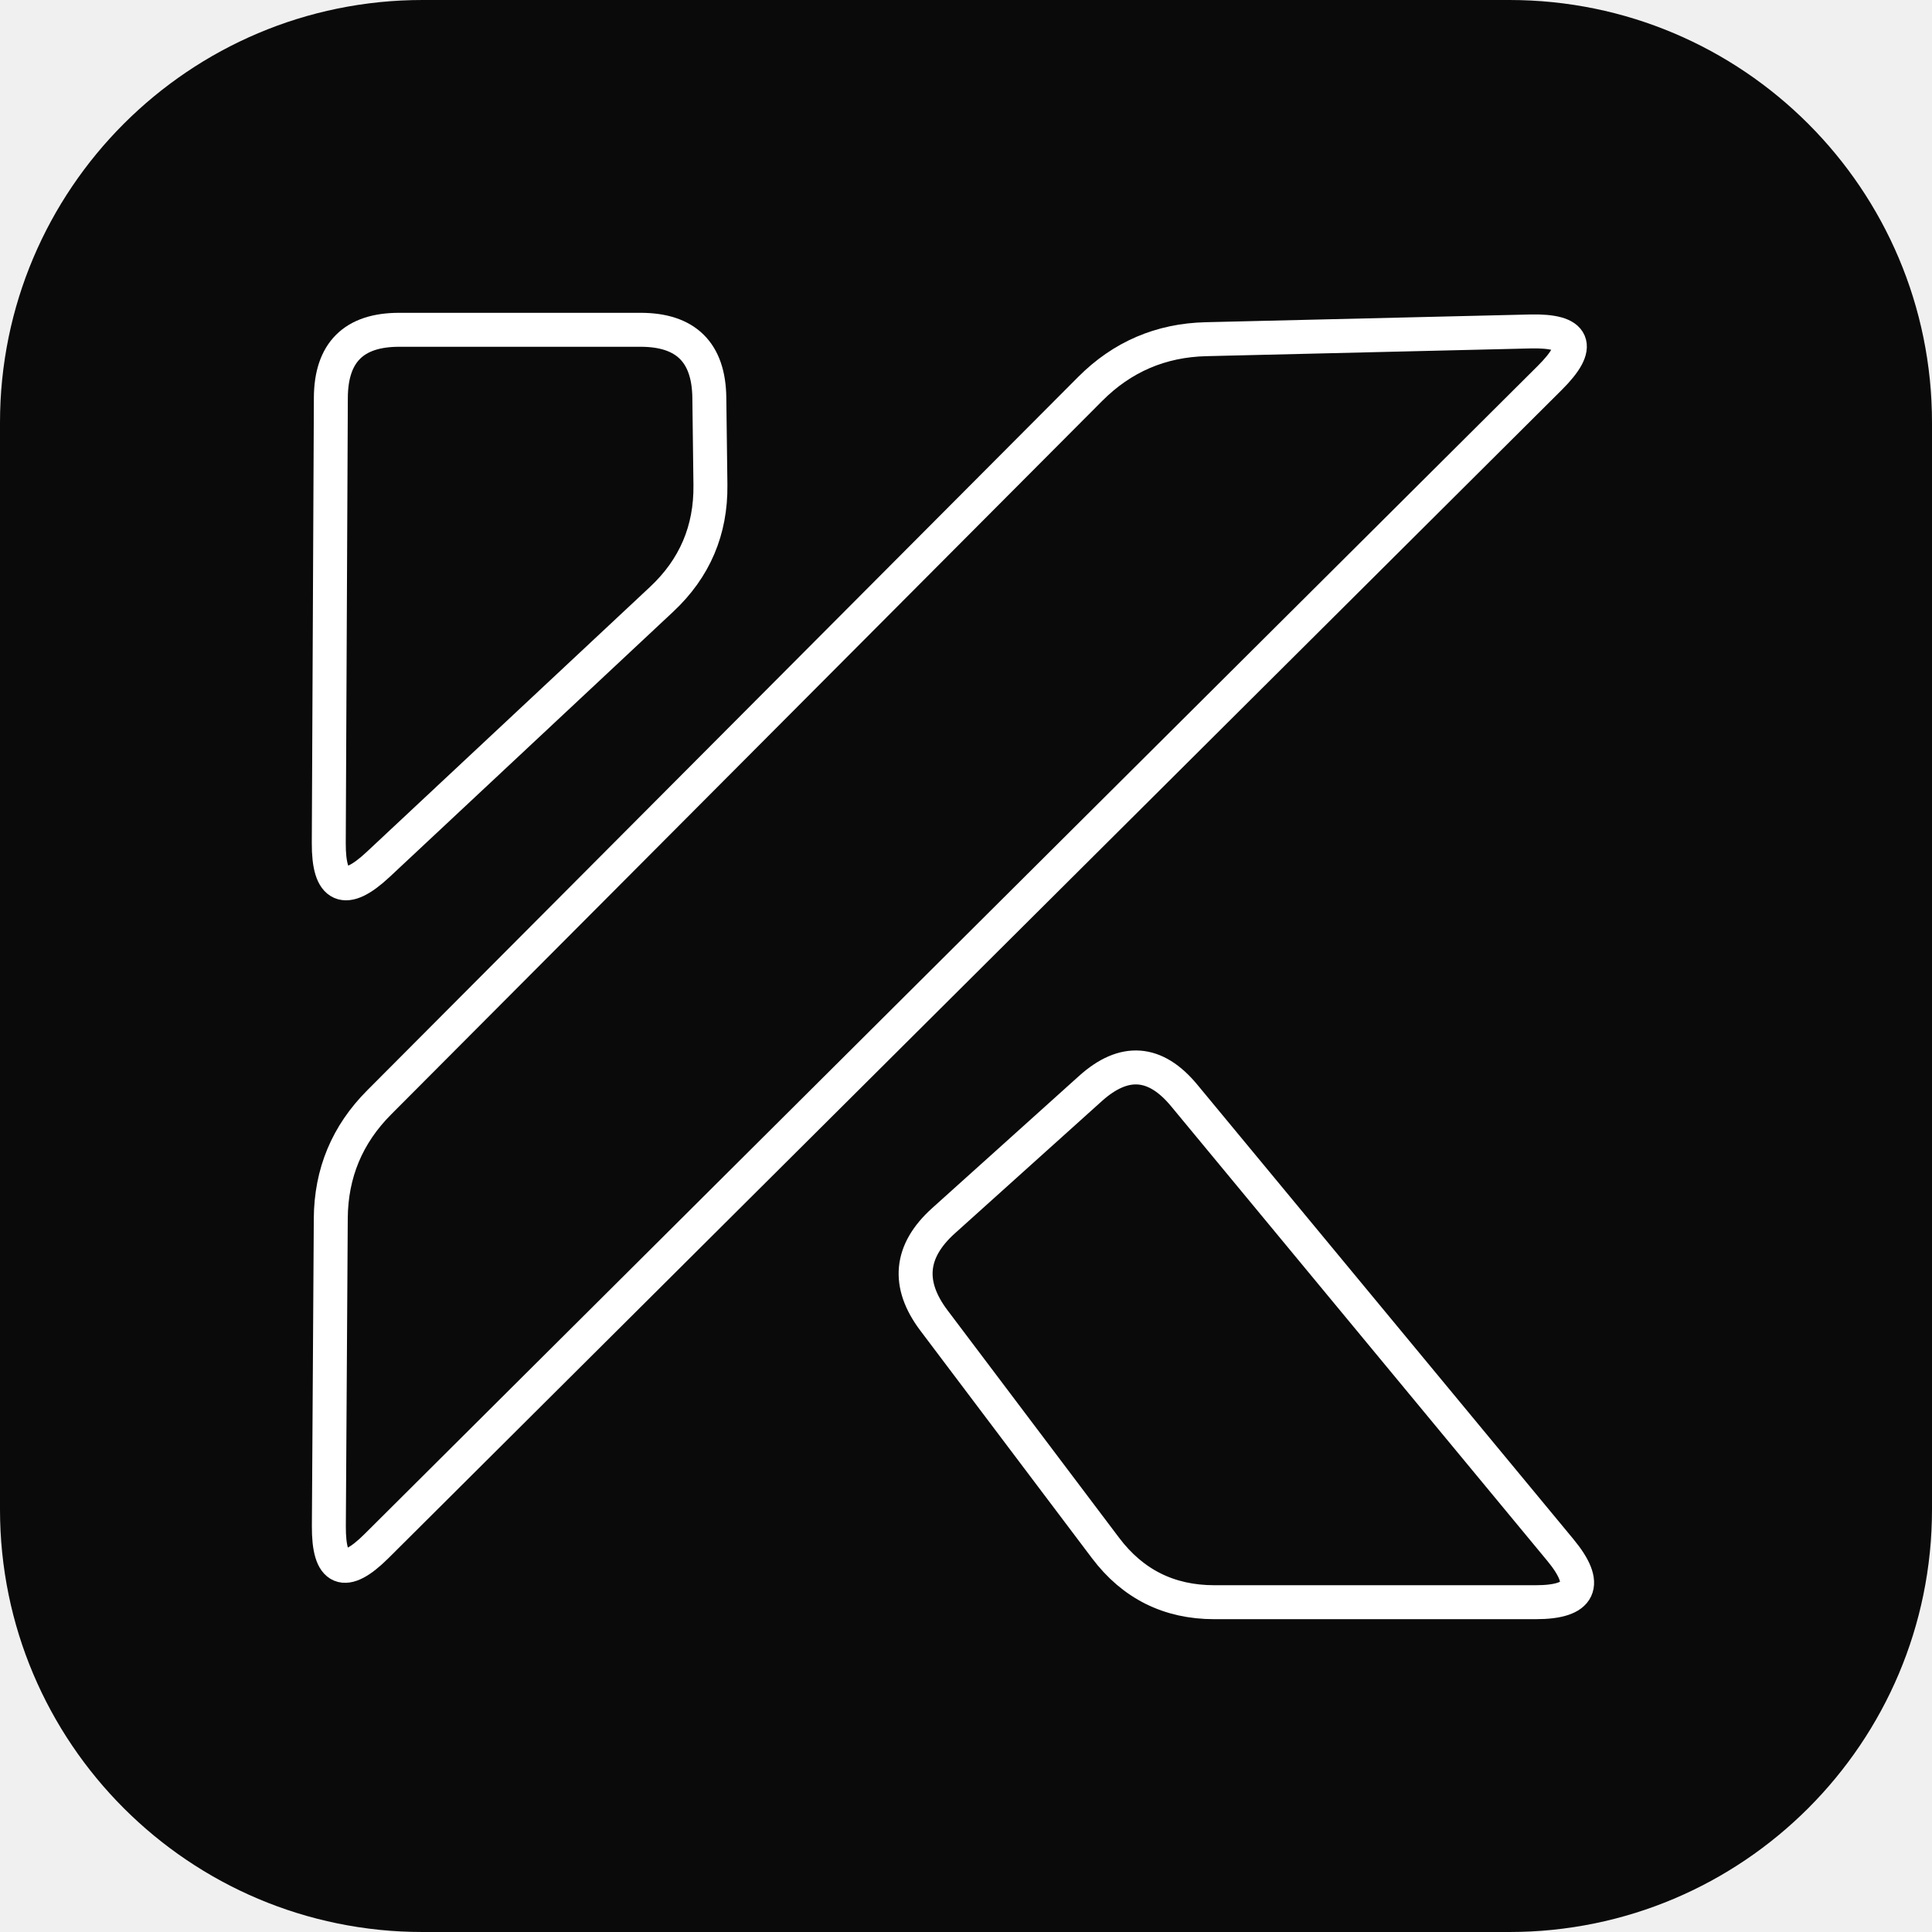
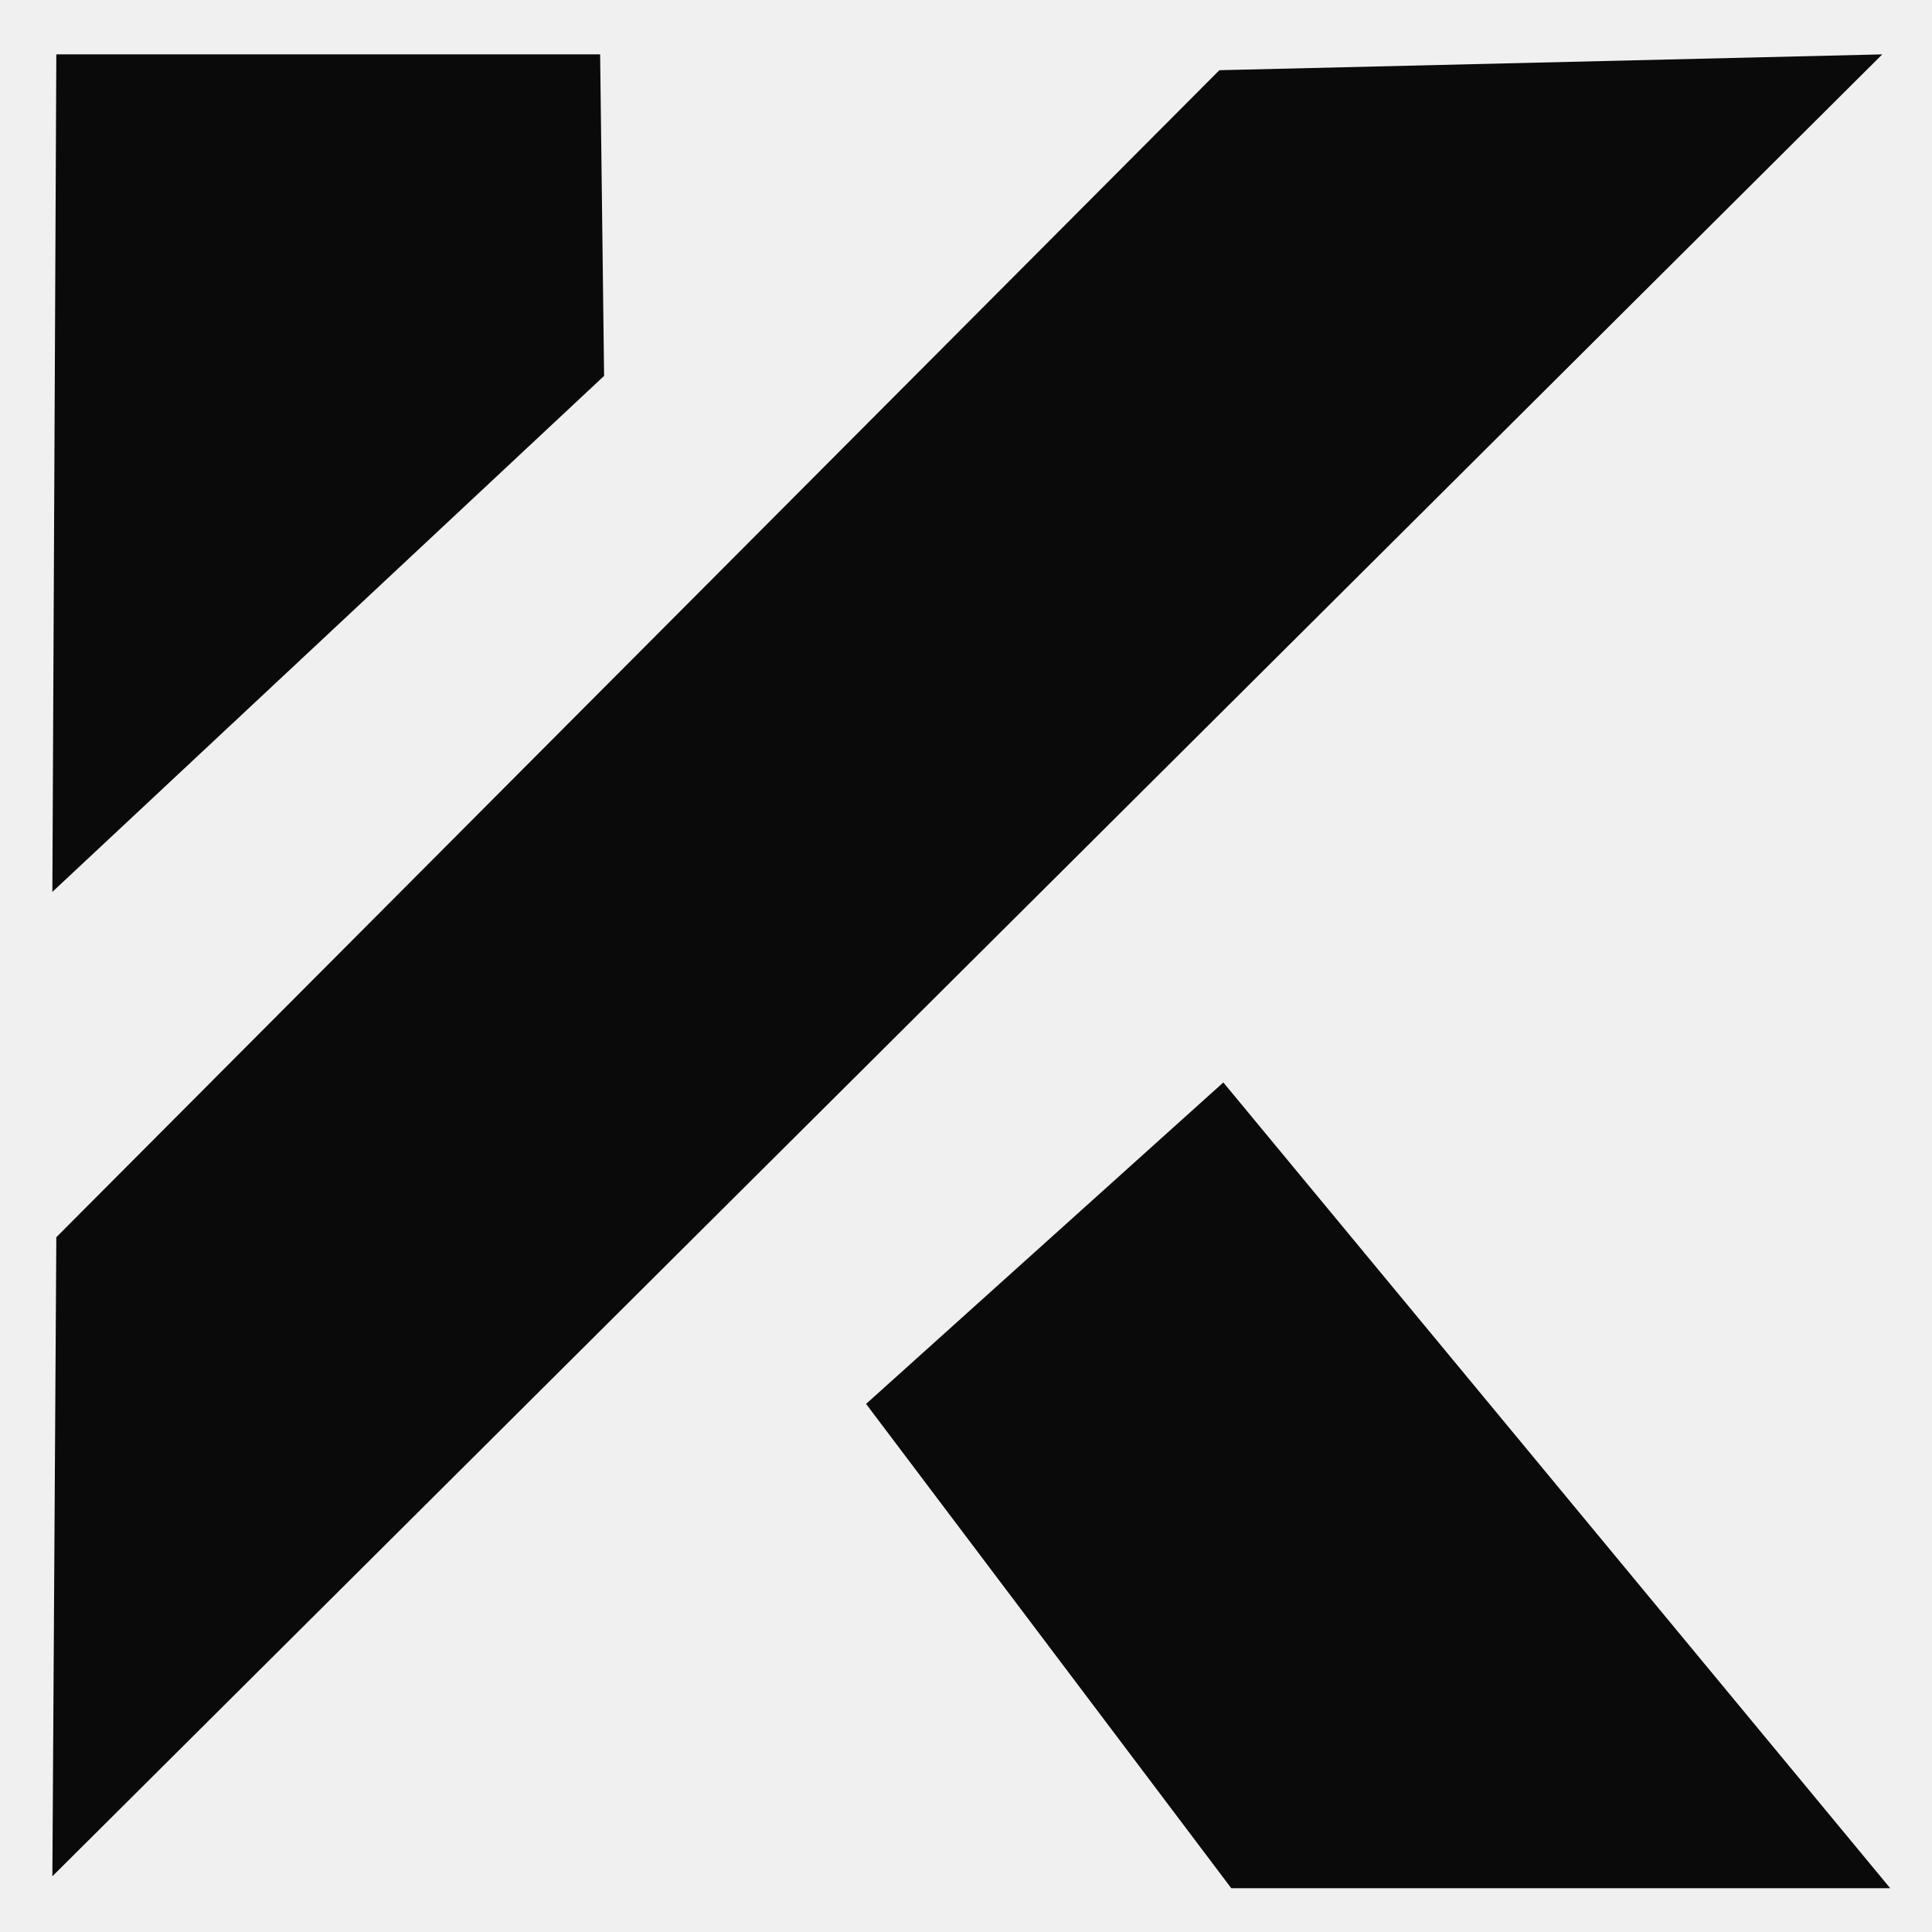
- <svg xmlns="http://www.w3.org/2000/svg" viewBox="0 0 512 512" width="512" height="512">
-   <rect x="0" y="0" width="512" height="512" rx="112" fill="#0A0A0A" />
-   <g fill="none" stroke="#FFFFFF" stroke-width="9" stroke-linejoin="round" stroke-linecap="round">
-     <path d="M410.74 100.11 Q423.50 87.40 405.51 87.84 L319.61 89.89 Q301.62 90.32 288.91 103.07 L100.48 292.15 Q87.77 304.90 87.66 322.90 L87.15 404.41 Q87.04 422.41 99.80 409.71 Z" />
-     <path d="M250.04 323.51 Q236.66 335.55 247.50 349.93 L292.97 410.22 Q303.81 424.60 321.81 424.60 L406.96 424.60 Q424.96 424.60 413.48 410.73 L313.82 290.30 Q302.35 276.44 288.97 288.48 Z" />
-     <path d="M187.98 105.40 Q187.76 87.40 169.76 87.40 L105.77 87.40 Q87.77 87.40 87.68 105.40 L87.13 223.40 Q87.04 241.40 100.19 229.11 L175.34 158.82 Q188.49 146.52 188.27 128.52 Z" />
+ <svg xmlns="http://www.w3.org/2000/svg" viewBox="72 72 366 366">
+   <style>
+     @media (prefers-color-scheme: dark) { .mark { fill: #ffffff; } }
+   </style>
+   <g class="mark" fill="#0a0a0a" fill-rule="evenodd">
+     <path d="M428.58 82.30 L303.00 85.30 L82.67 306.38 L81.92 427.45 Z" />
+     <path d="M236.07 337.96 L305.25 429.70 L430.08 429.70 L303.75 277.06 Z" />
+     <path d="M185.69 82.30 L82.67 82.30 L81.92 240.96 L186.44 143.21 Z" />
  </g>
</svg>
